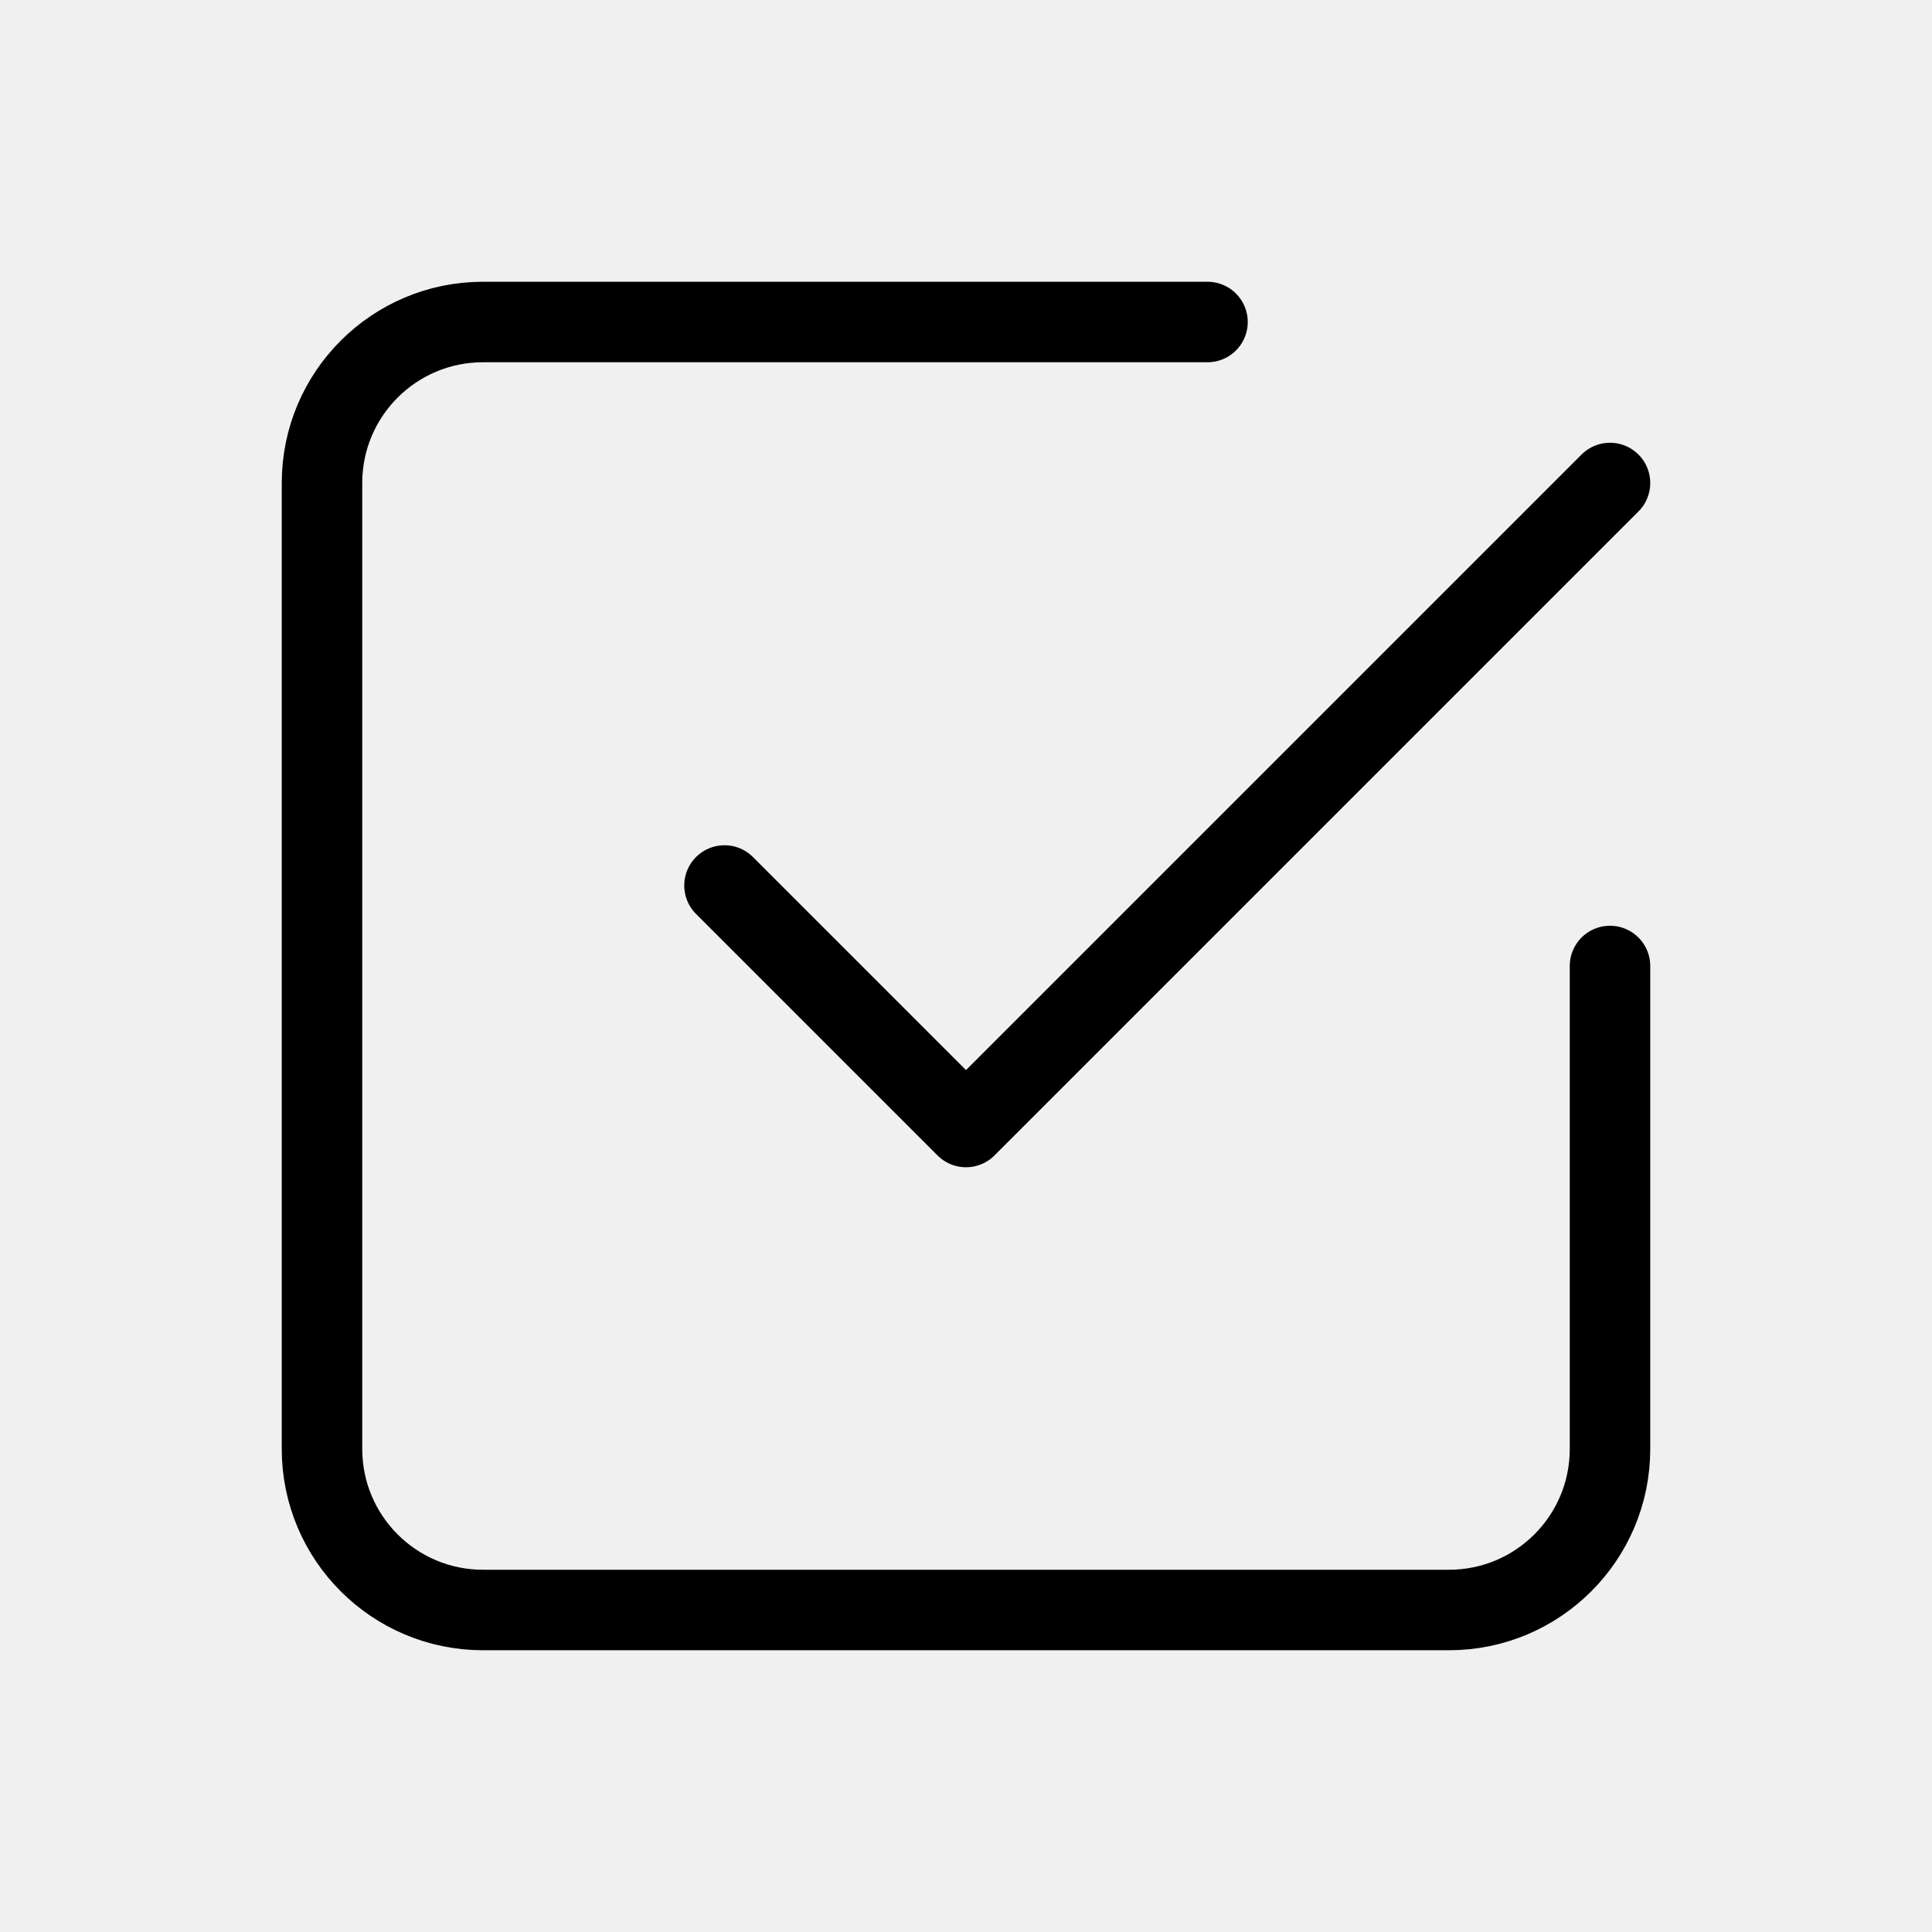
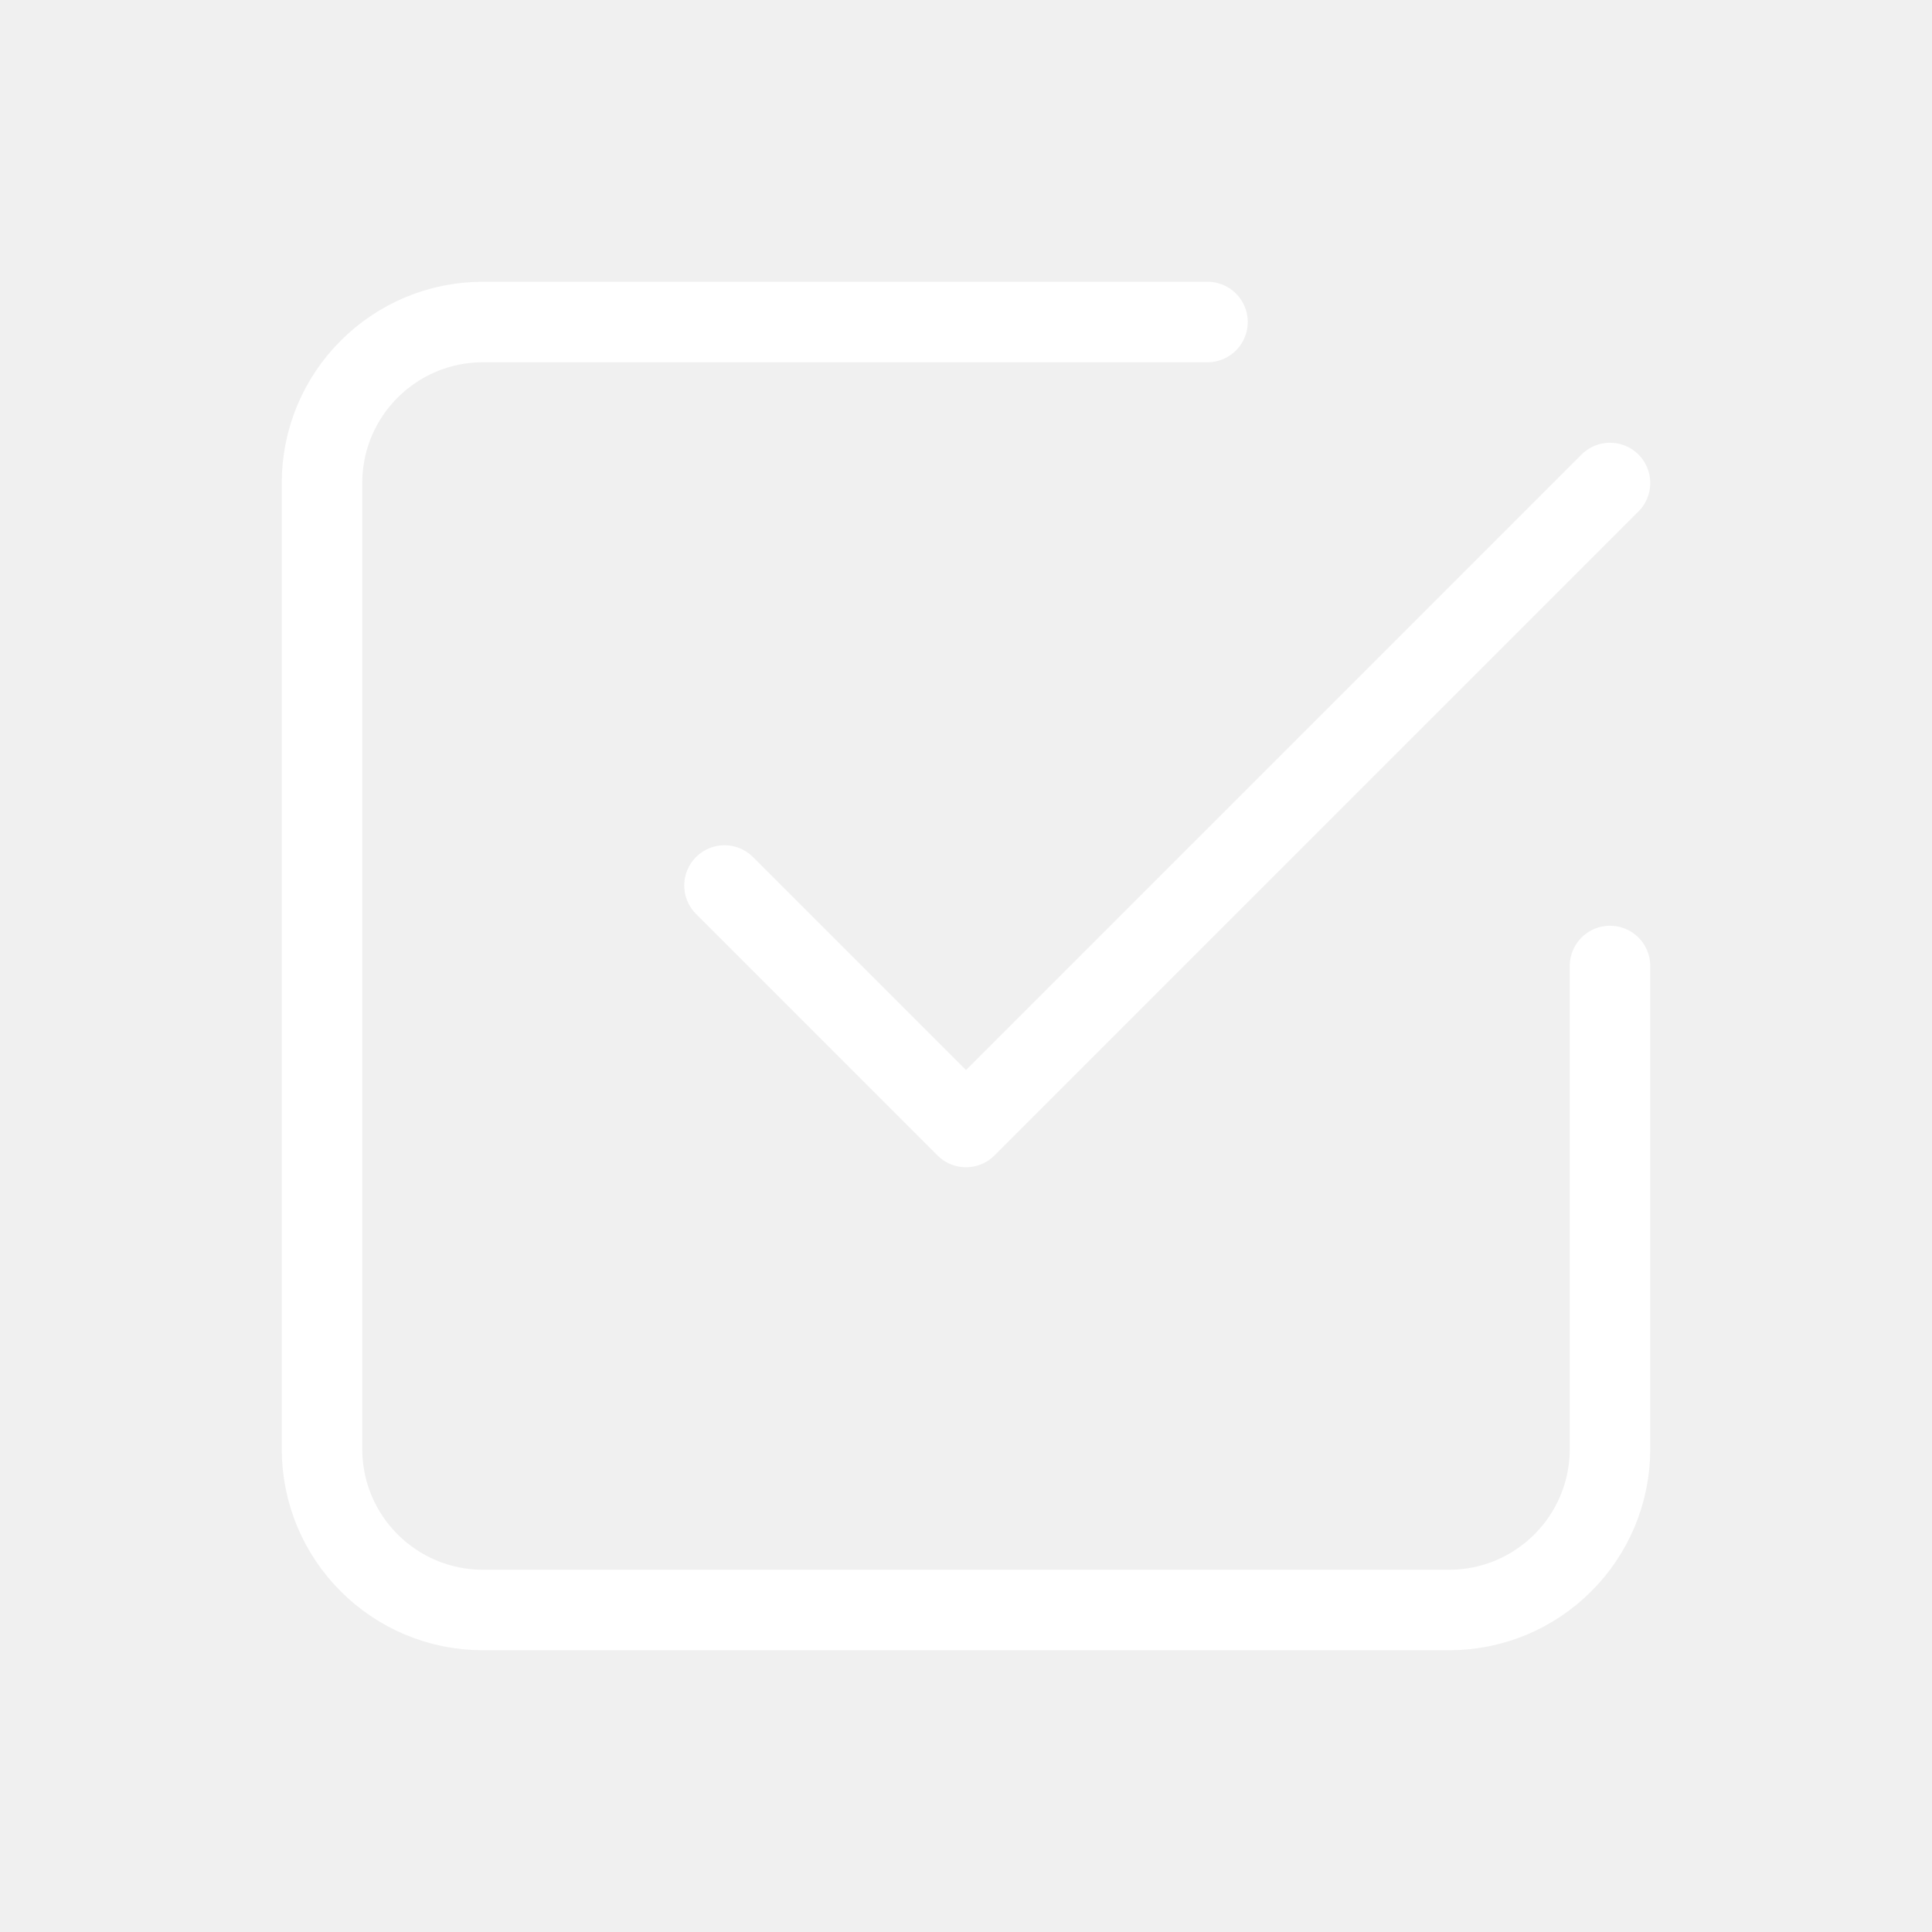
- <svg xmlns="http://www.w3.org/2000/svg" fill="none" stroke="#000000" stroke-linecap="round" stroke-linejoin="round" stroke-width="1" viewBox="0 0 24 24">
+ <svg xmlns="http://www.w3.org/2000/svg" fill="none" stroke="#ffffff" stroke-linecap="round" stroke-linejoin="round" stroke-width="1" viewBox="0 0 24 24">
  <path d="m9 11 3 3 8-8" />
  <path d="M20 12v6a2 2 0 0 1-2 2H6a2 2 0 0 1-2-2V6a2 2 0 0 1 2-2h9" />
</svg>
